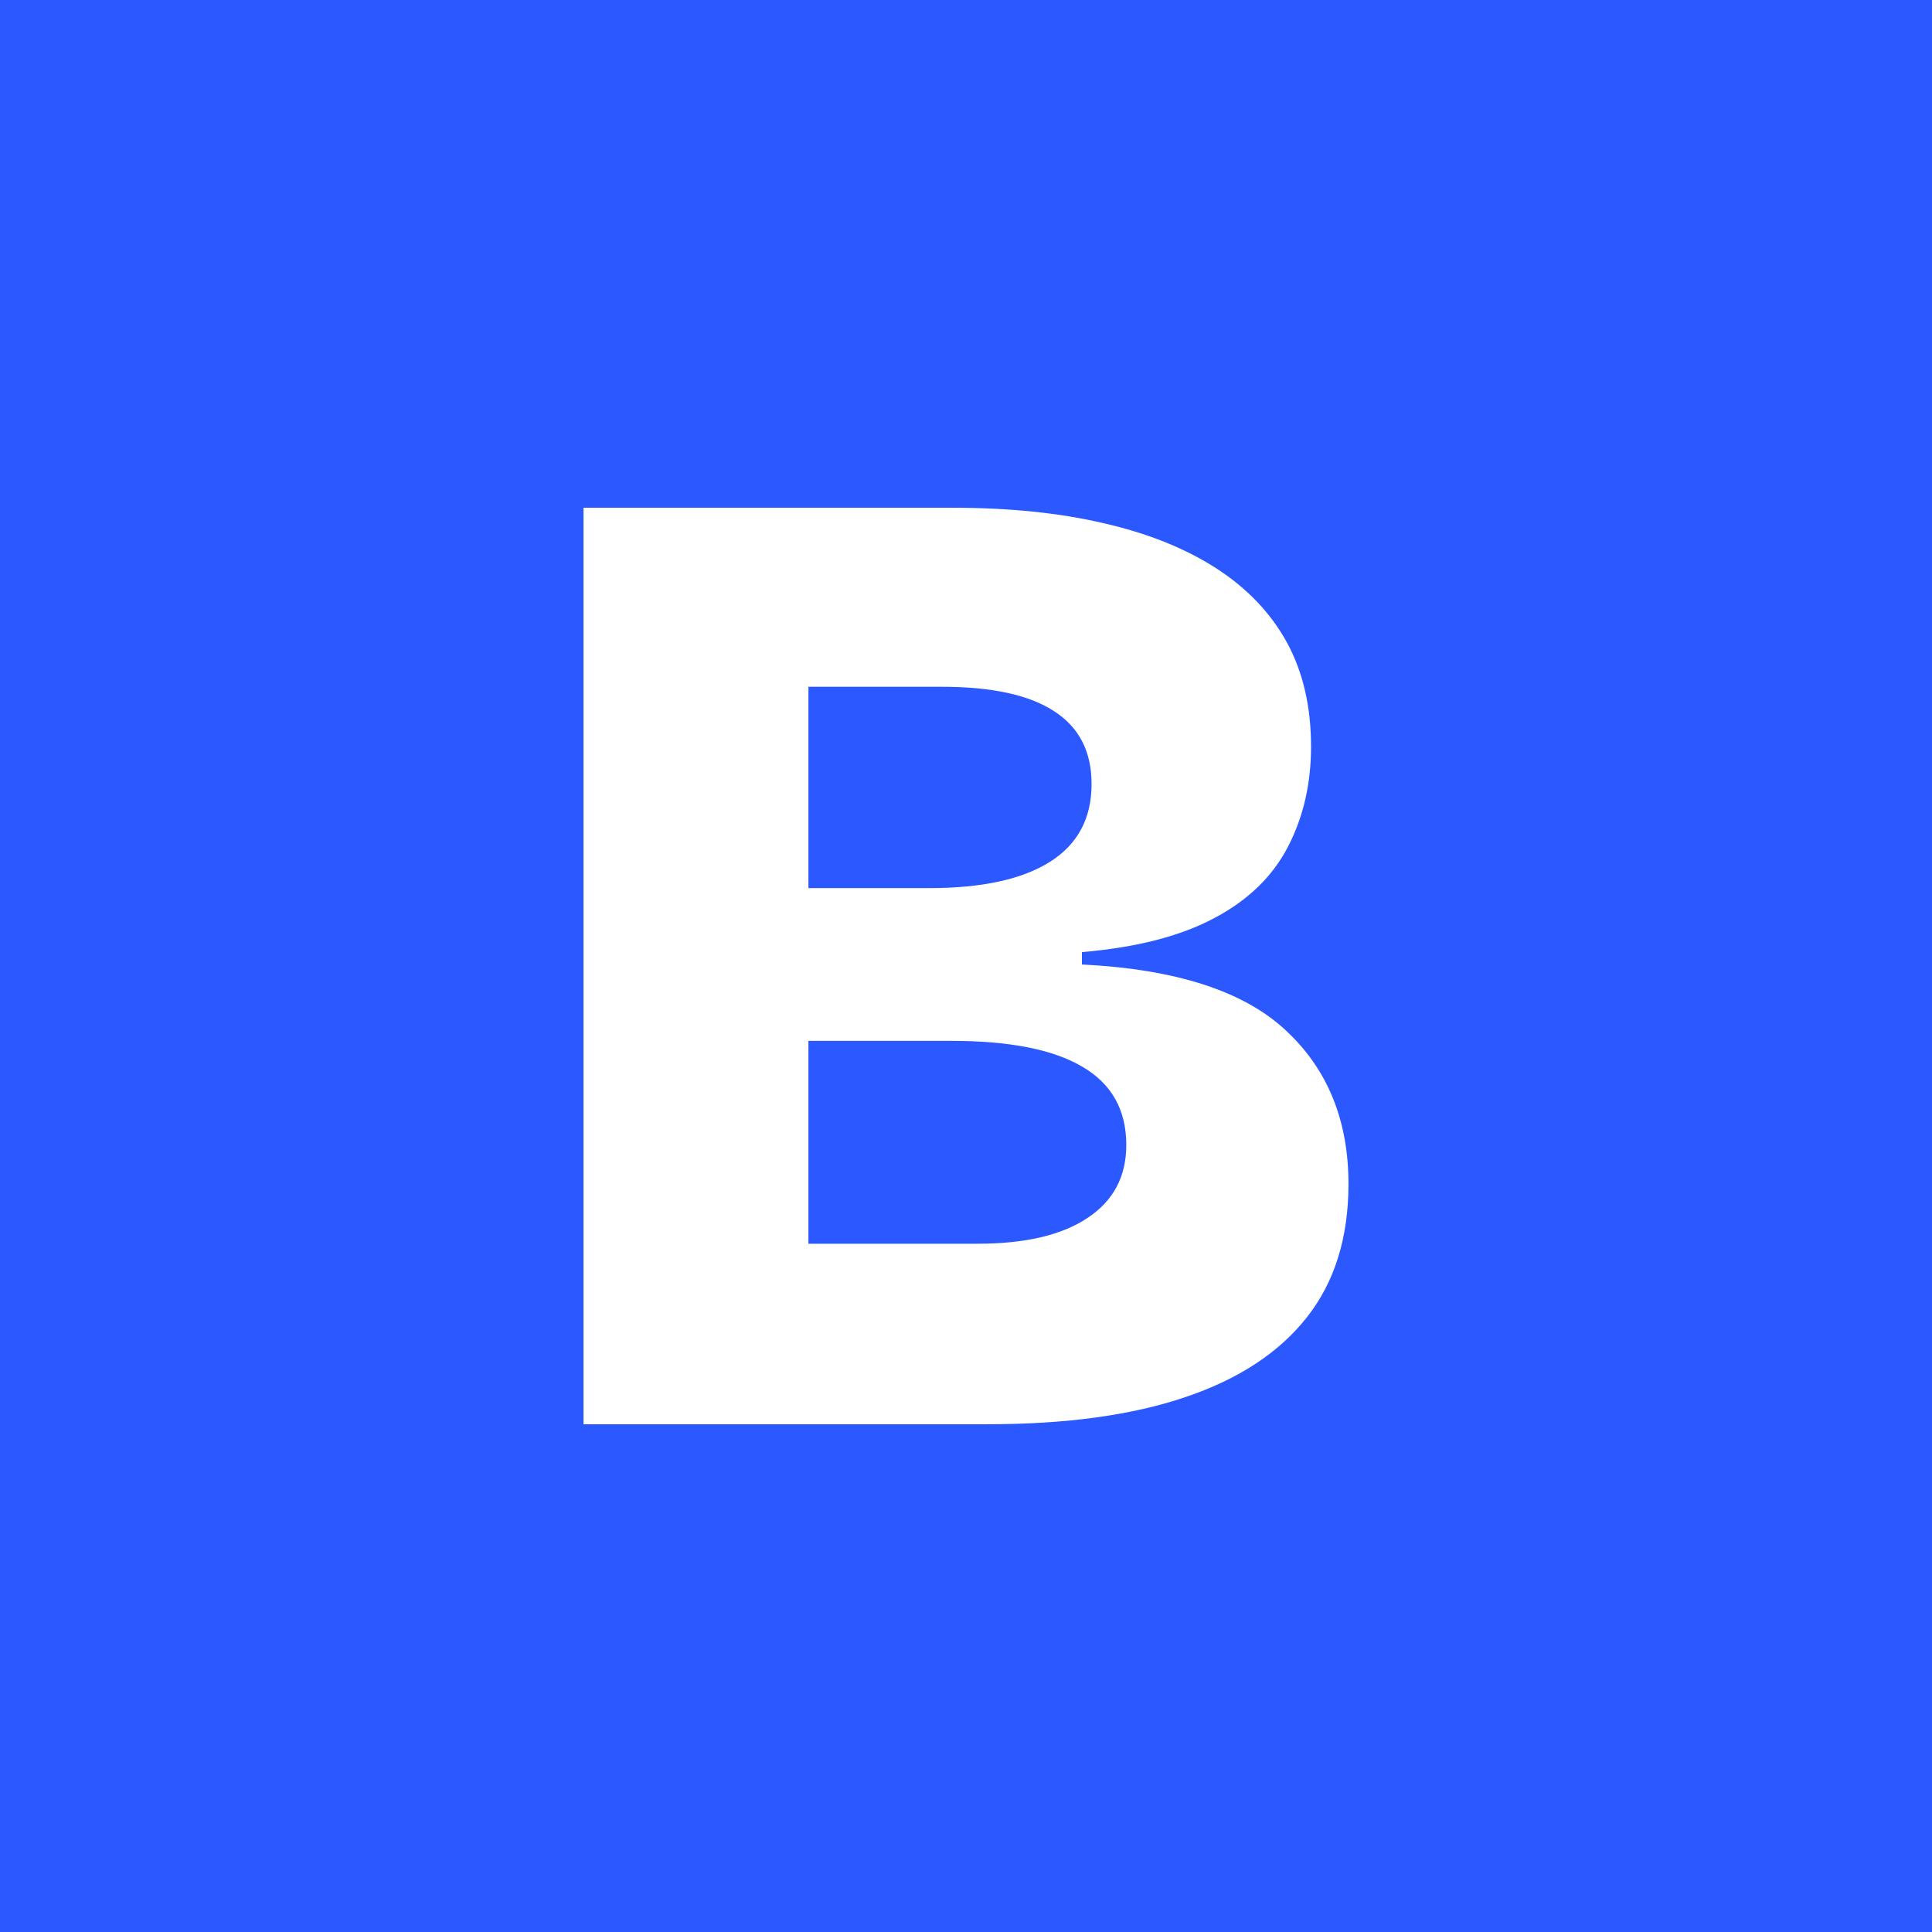
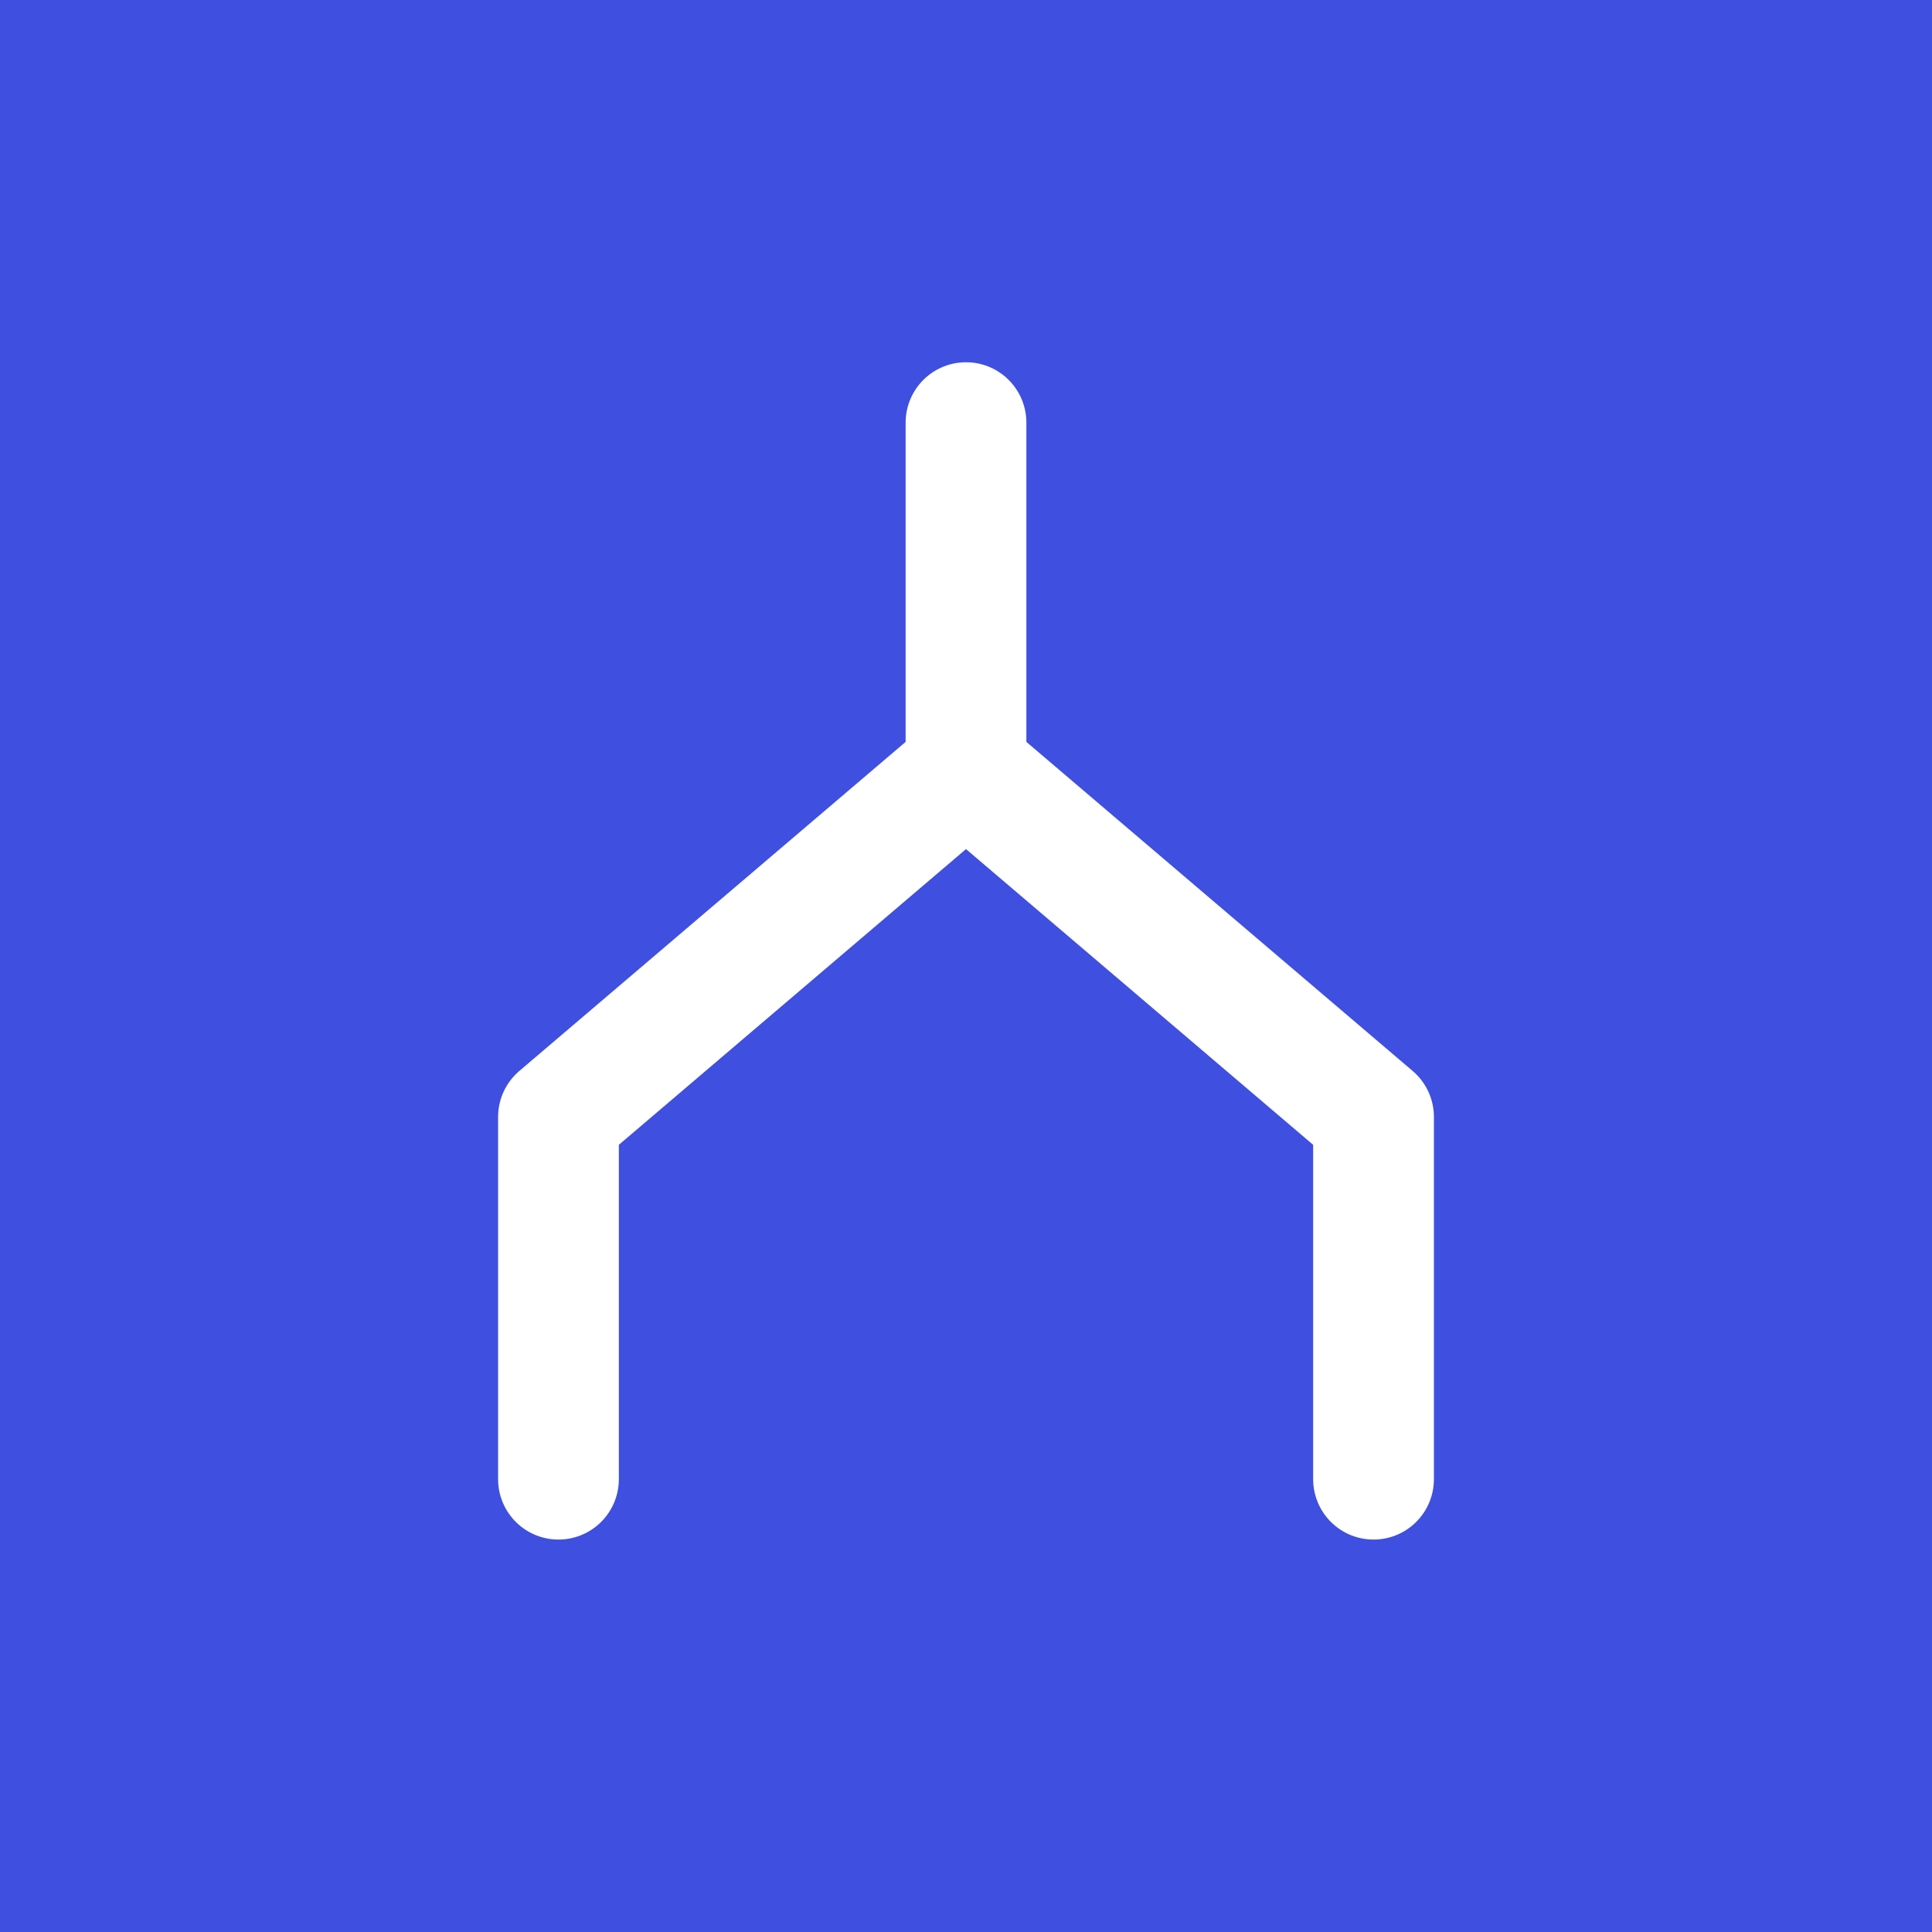
<svg xmlns="http://www.w3.org/2000/svg" width="180" height="180" viewBox="0 0 64 64">
-   <rect width="64" height="64" fill="#2B59FF" />
-   <path fill="#FFFFFF" d="M32.71 47.18L19.33 47.18L19.33 16.82L31.56 16.82Q34.37 16.82 36.55 17.33Q38.74 17.83 40.28 18.82Q41.82 19.81 42.63 21.28Q43.43 22.75 43.43 24.73L43.43 24.73Q43.43 26.57 42.67 28.04Q41.91 29.52 40.23 30.41Q38.55 31.31 35.84 31.54L35.84 31.54L35.84 31.95Q40.49 32.18 42.58 34.12Q44.67 36.05 44.67 39.22L44.67 39.22Q44.67 41.89 43.29 43.64Q41.91 45.39 39.27 46.28Q36.62 47.18 32.71 47.18L32.71 47.18ZM26.78 34.48L26.78 41.20L32.39 41.20Q34.74 41.20 36.02 40.35Q37.31 39.50 37.31 37.93L37.31 37.93Q37.31 36.19 35.86 35.34Q34.41 34.48 31.52 34.48L31.52 34.48L26.78 34.48ZM26.78 22.75L26.78 29.42L30.78 29.42Q33.40 29.42 34.78 28.55Q36.16 27.68 36.16 25.97L36.16 25.97Q36.16 24.36 34.92 23.56Q33.68 22.75 31.20 22.75L31.20 22.75L26.78 22.75Z" />
+   <rect width="64" height="64" fill="#3F4FE0" />
+   <path d="M32 14v11.5M32 25.5l-13.5 11.5M32 25.5l13.5 11.5M18.5 37v12M45.5 37v12" fill="none" stroke="#FFFFFF" stroke-width="4" stroke-linecap="round" stroke-linejoin="round" />
</svg>
